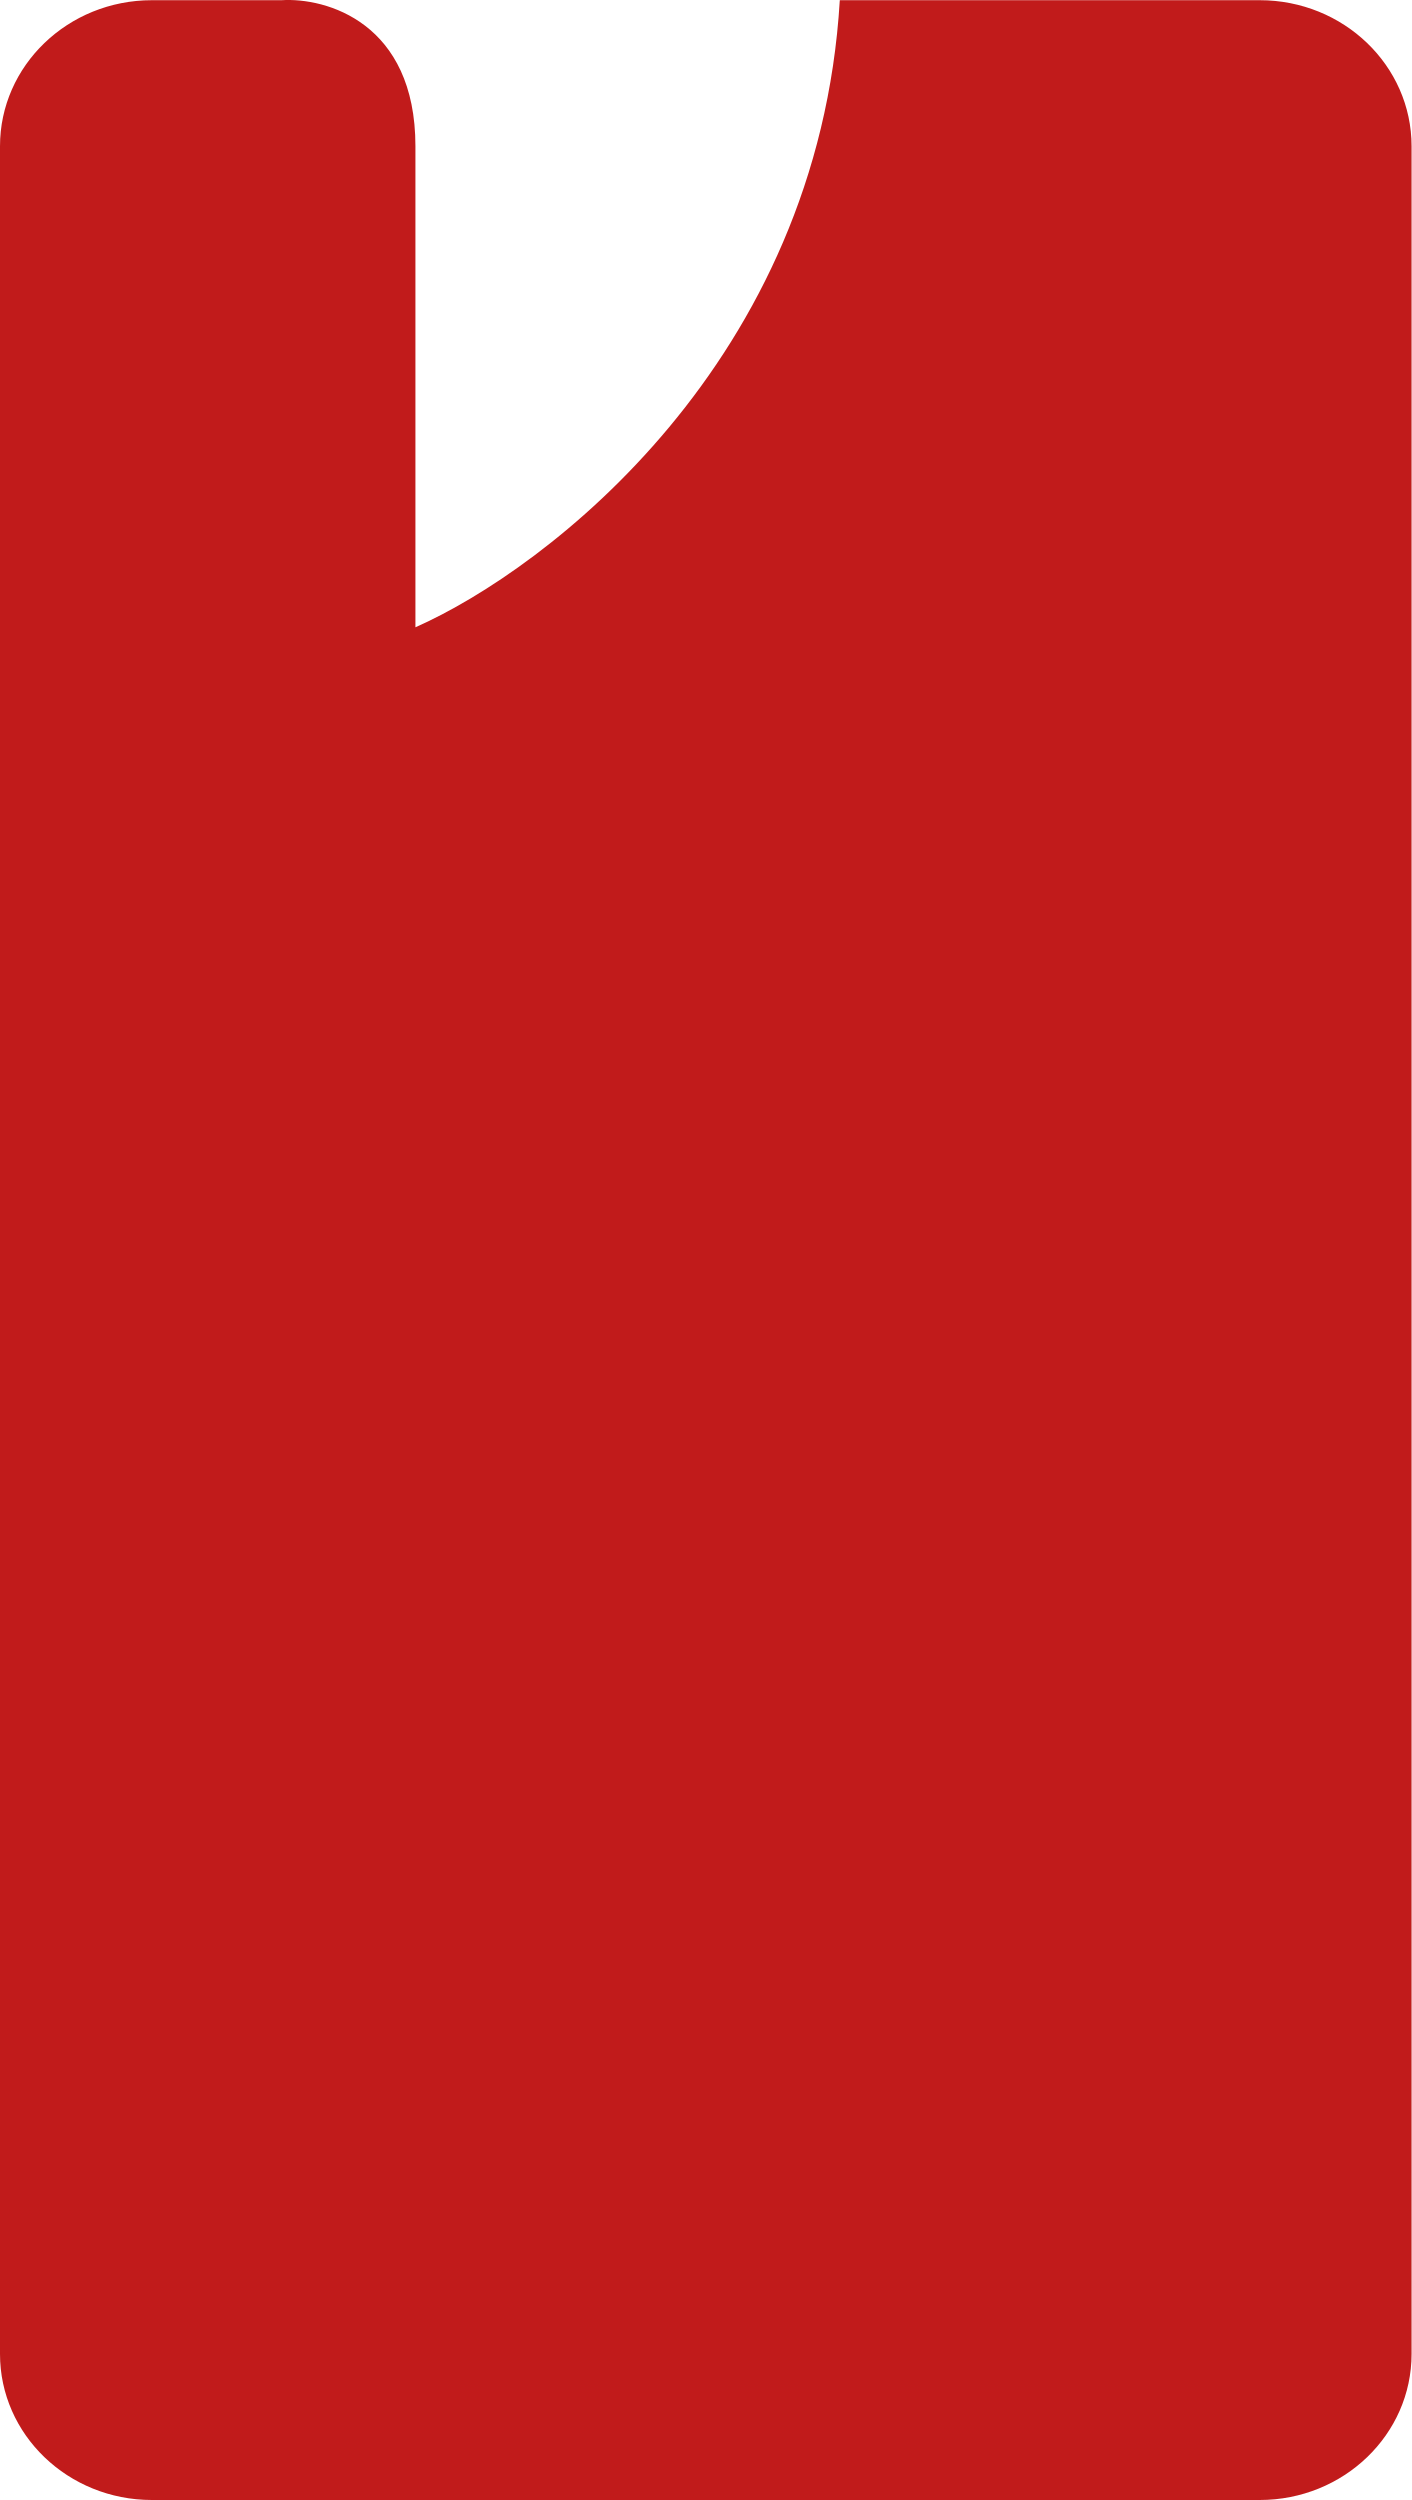
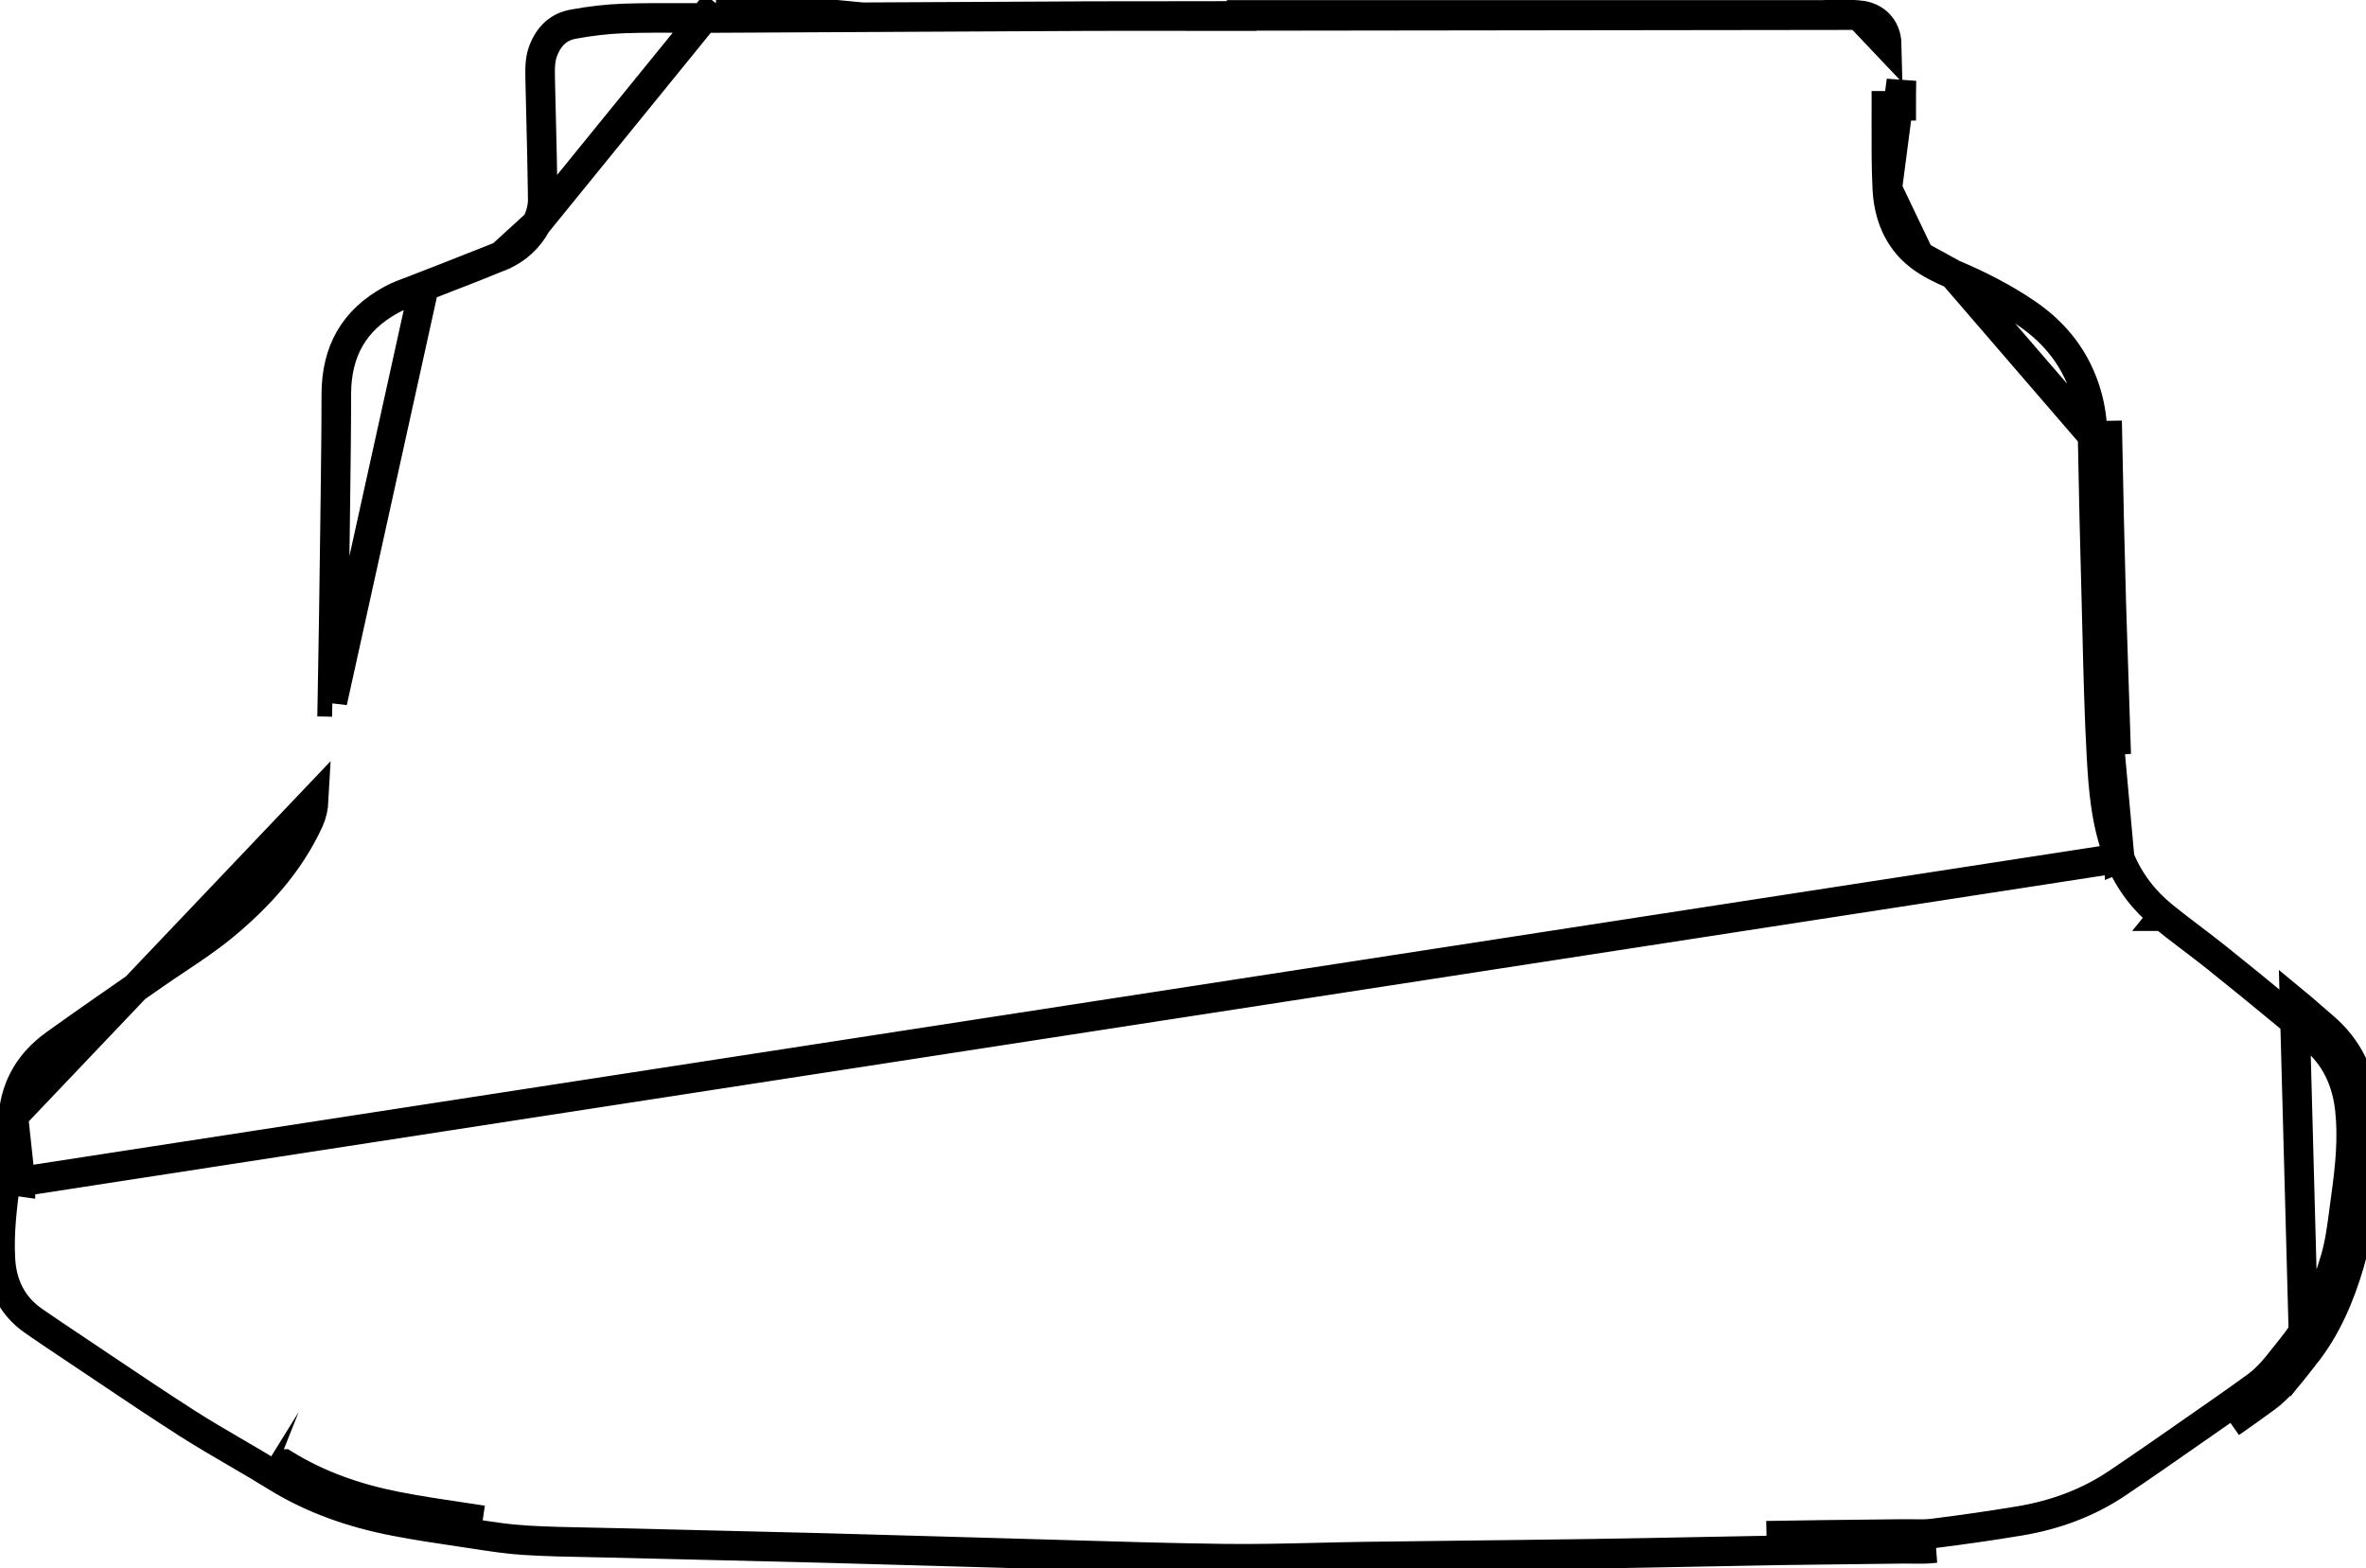
- <svg xmlns="http://www.w3.org/2000/svg" width="83" height="147" viewBox="0 0 83 147" fill="none">
-   <path d="M83 138.413V8.599C83 3.857 79.002 0.012 74.07 0.012H49.38C48.119 21.227 32.219 33.434 24.427 36.885V8.599C24.427 1.326 19.174 -0.156 16.547 0.012H8.93C3.998 0.012 0 3.857 0 8.599V138.413C0 143.155 3.998 147 8.93 147H74.07C79.002 147 83 143.155 83 138.413Z" fill="#C11B1B" />
+ <svg xmlns="http://www.w3.org/2000/svg" fill="none" height="159" viewBox="0 0 240 159" width="240">
+   <path d="m188.553 1.534-.006-0c-.451-.043-.874-.035-1.379-.027-.229.004-.474.008-.748.008h-.121-.121-.121-.121-.121-.121-.121-.121-.121-.121-.121-.121-.121-.121-.121-.121-.121-.121-.121-.121-.121-.121-.121-.121-.121-.121-.121-.122-.121-.121-.121-.121-.121-.121-.121-.121-.121-.121-.121-.121-.121-.121-.121-.121-.121-.121-.121-.121-.121-.121-.121-.121-.121-.121-.121-.121-.121-.121-.121-.121-.121-.121-.122-.121-.121-.121-.121-.121-.121-.121-.121-.121-.121-.121-.121-.121-.121-.121-.121-.121-.121-.121-.121-.121-.121-.121-.121-.121-.121-.121-.121-.121-.121-.121-.121-.121-.121-.121-.121-.121-.121-.121-.122-.121-.121-.121-.121-.121-.121-.121-.121-.121-.121-.121-.121-.121-.121-.121-.121-.121-.121-.121-.121-.121-.121-.121-.121-.121-.121-.121-.121-.121-.121-.121-.121-.121-.121-.121-.121-.121-.121-.121-.121-.121-.121-.121-.121-.121-.122-.121-.121-.121-.121-.121-.121-.121-.121-.121-.121-.121-.121-.121-.121-.121-.121-.121-.121-.121-.121-.121-.121-.121-.121-.121-.121-.121-.121-.121-.121-.121-.121-.121-.121-.121-.121-.121-.121-.121-.121-.121-.121-.121-.121-.121-.121-.121-.121-.121-.121-.121-.121-.121-.121-.121-.121-.121-.122-.121-.121-.121-.121-.121-.121-.121-.121-.121-.121-.121-.121-.121-.121-.121-.121-.121-.121-.121-.121-.121-.121-.121-.121-.121-.121-.121-.121-.121-.121-.121-.121-.121-.121-.121-.121-.121-.121-.121-.121-.121-.121-.121-.121-.121-.121-.121-.121-.121-.121-.121-.121-.121-.121-.121-.121-.121-.121-.121-.121-.121-.121-.121-.121-.121-.121-.121-.121-.121-.121-.121-.121-.121-.121-.121-.121-.121-.121-.121-.121-.122-.121-.121-.121-.121-.121-.121-.121-.121-.121-.121-.121-.121-.121-.121-.121-.121-.121-.121-.121-.121-.121-.121-.121-.121-.121-.121-.121-.121-.121-.121-.121-.121-.121-.121-.121-.121-.121-.121-.121-.121-.121-.121-.121-.121-.121-.121-.121-.121-.121-.121-.121-.121-.121-.121-.121-.121-.121-.121-.121-.121-.121-.121-.121-.121-.121-.121-.121-.121-.121-.121-.121-.121-.121-.121-.121-.121-.121-.121-.121-.121-.121-.121-.121-.121-.121-.121-.121-.121-.121-.121-.121-.121-.121-.121-.121-.121-.121-.121-.121-.121-.121-.121-.121-.121-.121-.121-.121-.121-.121-.121-.121-.121-.121-.121-.121-.121-.121-.121-.121-.121-.121-.121-.121-.121-.121-.121-.121-.121-.121-.121-.121-.121-.121-.121-.122-.121-.121-.121-.121-.121-.121-.121-.121-.121-.121-.121-.121-.121-.121-.121-.121-.121-.121-.121-.121-.121-.121-.121-.121-.121-.121-.121-.121-.121-.121-.121-.121-.121-.121-.121-.121-.121-.121-.121-.121-.121-.121-.121-.121-.121-.121-.121-.121-.121-.121-.121-.121-.121-.121-.121-.121-.121-.121-.121-.121-.121-.121-.121-.121-.121-.121-.121-.121-.121-.121-.121-.121-.121-.121-.121-.121-.088v.122h-1.5c-1.64 0-3.277-.002-4.913-.005-3.266-.004-6.527-.009-9.793.004zm0 0c1.71.155 2.795 1.307 2.833 2.99zm2.89 17.597v-.001c-.107-2.178-.101-4.372-.095-6.519.002-.629.003-1.255.002-1.875 0-0 0-.001 0-.001l1.5-.003c-.002-.851.011-1.702.025-2.554zm0 0c.126 2.503.977 5.048 3.257 6.816l.002.001m-3.259-6.817 3.259 6.817m0 0c1.077.833 2.316 1.411 3.417 1.876l.002.001m-3.419-1.877 3.419 1.877m0 0c2.615 1.1 5.095 2.372 7.41 3.939 3.059 2.077 5.129 4.786 6.144 8.305.385 1.347.567 2.714.59 4.149v.002m-14.144-16.395 14.144 16.395m0 0c.102 5.662.243 11.322.395 16.974m-.395-16.974 1.5-.027c.101 5.655.243 11.31.395 16.961m0 0-1.5.04v0m1.5-.04c.028 1.068.055 2.136.081 3.204.1 4.06.2 8.12.42 12.177zm-1.5.04c.029 1.061.055 2.124.081 3.189.1 4.063.2 8.152.422 12.233v.002c.187 3.352.443 6.985 1.845 10.431m-2.348-25.855 2.348 25.855m0 0c0-0 0-.001 0-.001l1.39-.565zm0 0c.957 2.354 2.468 4.323 4.415 5.896m-4.415-5.896-212.939 32.833m217.354-26.936c.001 0.0.001.001.002.001l.942-1.167zm0 0c.911.738 1.84 1.446 2.751 2.138l.151.115c.864.657 1.712 1.301 2.543 1.965l.001.001c2.323 1.855 4.619 3.742 6.923 5.641l.002.001c.582.479 1.113.944 1.663 1.427.393.344.796.697 1.234 1.069l.001.001c2.224 1.885 3.365 4.339 3.68 7.292.304 2.857.023 5.744-.394 8.743-.069.492-.131.974-.193 1.446-.226 1.74-.436 3.355-.889 4.91-.963 3.284-2.268 6.335-4.353 8.93l-.001.001c-.216.27-.423.532-.624.787-1.001 1.273-1.857 2.359-3.005 3.199-1.16.848-2.334 1.686-3.513 2.504l-.002.001c-.859.598-1.715 1.195-2.569 1.792-2.699 1.884-5.383 3.759-8.102 5.586-2.968 1.99-6.289 3.203-9.866 3.801-2.898.482-5.82.899-8.74 1.267h-.001c-.66.084-1.284.075-2.014.065-.337-.005-.696-.009-1.092-.006h-.005c-1.362.017-2.727.032-4.093.046-2.741.03-5.487.059-8.227.106l.026 1.5m0 0c-2.806.047-5.612.103-8.417.158-3.508.069-7.016.138-10.524.191m18.941-.349c2.735-.047 5.473-.077 8.211-.106 1.367-.014 2.734-.029 4.101-.046m-12.312.152 12.312-.152m-31.253.501-.022-1.499zm0 0c-4.368.066-8.737.117-13.106.168-3.398.04-6.795.079-10.193.126-1.639.022-3.278.062-4.918.101-3.159.075-6.319.15-9.476.107-5.358-.07-10.716-.23-16.075-.389-2.048-.061-4.097-.122-6.146-.178-2.805-.076-5.609-.158-8.413-.239-3.36-.097-6.72-.195-10.081-.283-3.943-.101-7.884-.195-11.826-.288-3.149-.075-6.298-.15-9.448-.228-.741-.018-1.483-.032-2.224-.047-2.225-.042-4.45-.085-6.671-.222-1.624-.099-3.239-.347-4.851-.594-.363-.056-.725-.111-1.087-.165m0 0 .221-1.484s-0 0-0 0c-.187-.028-.374-.055-.561-.083-2.233-.332-4.425-.657-6.598-1.08h-.001c-4.122-.799-7.996-2.137-11.523-4.323-.001 0-.001 0-.001-.001l-.79 1.275m19.254 5.696c-.189-.028-.378-.056-.566-.084-2.226-.331-4.451-.661-6.658-1.091m7.225 1.175-7.225-1.175m-12.029-4.521c-1.345-.836-2.714-1.634-4.083-2.432-1.665-.97-3.331-1.941-4.954-2.98-2.904-1.858-5.763-3.779-8.623-5.701-1.155-.776-2.309-1.552-3.467-2.324-1.154-.769-2.309-1.544-3.448-2.334-2.202-1.524-3.25-3.69-3.392-6.313-.147-2.699.177-5.367.547-8.035m27.42 30.119c3.716 2.304 7.771 3.696 12.029 4.521m-12.029-4.521 12.029 4.521m-39.45-34.64 1.486.207c0 0 0 0 0-.001m-1.486-.206c.299-2.141.597-4.288.77-6.445m-.77 6.445 1.486.206c-0 0-0 0-0 0m0 0-.716-6.651m0 0c.253-3.119 1.732-5.503 4.212-7.285 2.502-1.802 5.035-3.561 7.568-5.32.87-.604 1.74-1.208 2.608-1.814.729-.51 1.47-1.004 2.212-1.499 1.571-1.048 3.143-2.097 4.598-3.29 3.645-2.997 6.815-6.455 8.804-10.819.279-.613.43-1.331.466-2.01zm32.358-42.022c.116-5.814.192-11.633.267-17.442.014-1.061.028-2.123.042-3.183l0-0.0 0-.021c.045-3.505.091-7.017.091-10.535 0-2.233.467-4.113 1.365-5.676.897-1.559 2.271-2.887 4.221-3.947.689-.375 1.388-.632 2.192-.929.353-.13.727-.268 1.129-.426zm0 0v0l-1.5-.03zm200.003 66.354c2.253-2.805 3.63-6.06 4.622-9.447.49-1.679.719-3.443.946-5.2.06-.458.119-.916.183-1.372.42-3.022.724-6.06.4-9.108-.349-3.275-1.64-6.106-4.202-8.277-.397-.338-.79-.681-1.182-1.025-.573-.501-1.145-1.003-1.734-1.487zm0 0c-.196.244-.389.49-.582.735m.582-.735-.582.735m-40.104 18.823c.315-.003.632.001.948.006.782.01 1.565.021 2.333-.077zm-142.191-131.155-.001.001c-1.763.731-3.556 1.426-5.331 2.114-.835.324-1.665.646-2.486.969zm0 0c1.564-.65 2.792-1.803 3.58-3.266l.003-.006m-3.583 3.272 3.583-3.272m0 0c.386-.723.646-1.635.632-2.525m-.632 2.525 18.184-22.37m0 0 .007 1.5c-1.068.005-2.121.001-3.166-.004-2.059-.009-4.088-.018-6.137.049-1.711.058-3.443.266-5.155.579-1.467.271-2.453 1.152-3.054 2.702-.311.806-.335 1.681-.309 2.842.027 1.209.057 2.422.087 3.636.07 2.842.141 5.695.176 8.543m17.552-19.845.007 1.5c4.958-.024 9.915-.05 14.871-.076m-14.879-1.424 14.879 1.424m-32.43 18.422v.003l-1.5.019 1.5-.025c0 .001 0 .003 0.0.004zm32.43-18.422c7.421-.039 14.84-.078 22.258-.111zm145.65 136.55c-1.002 1.276-2.003 2.551-3.332 3.523m3.332-3.523-3.332 3.523m0 0c-1.169.856-2.354 1.701-3.544 2.527z" stroke="#000" stroke-width="3" />
</svg>
